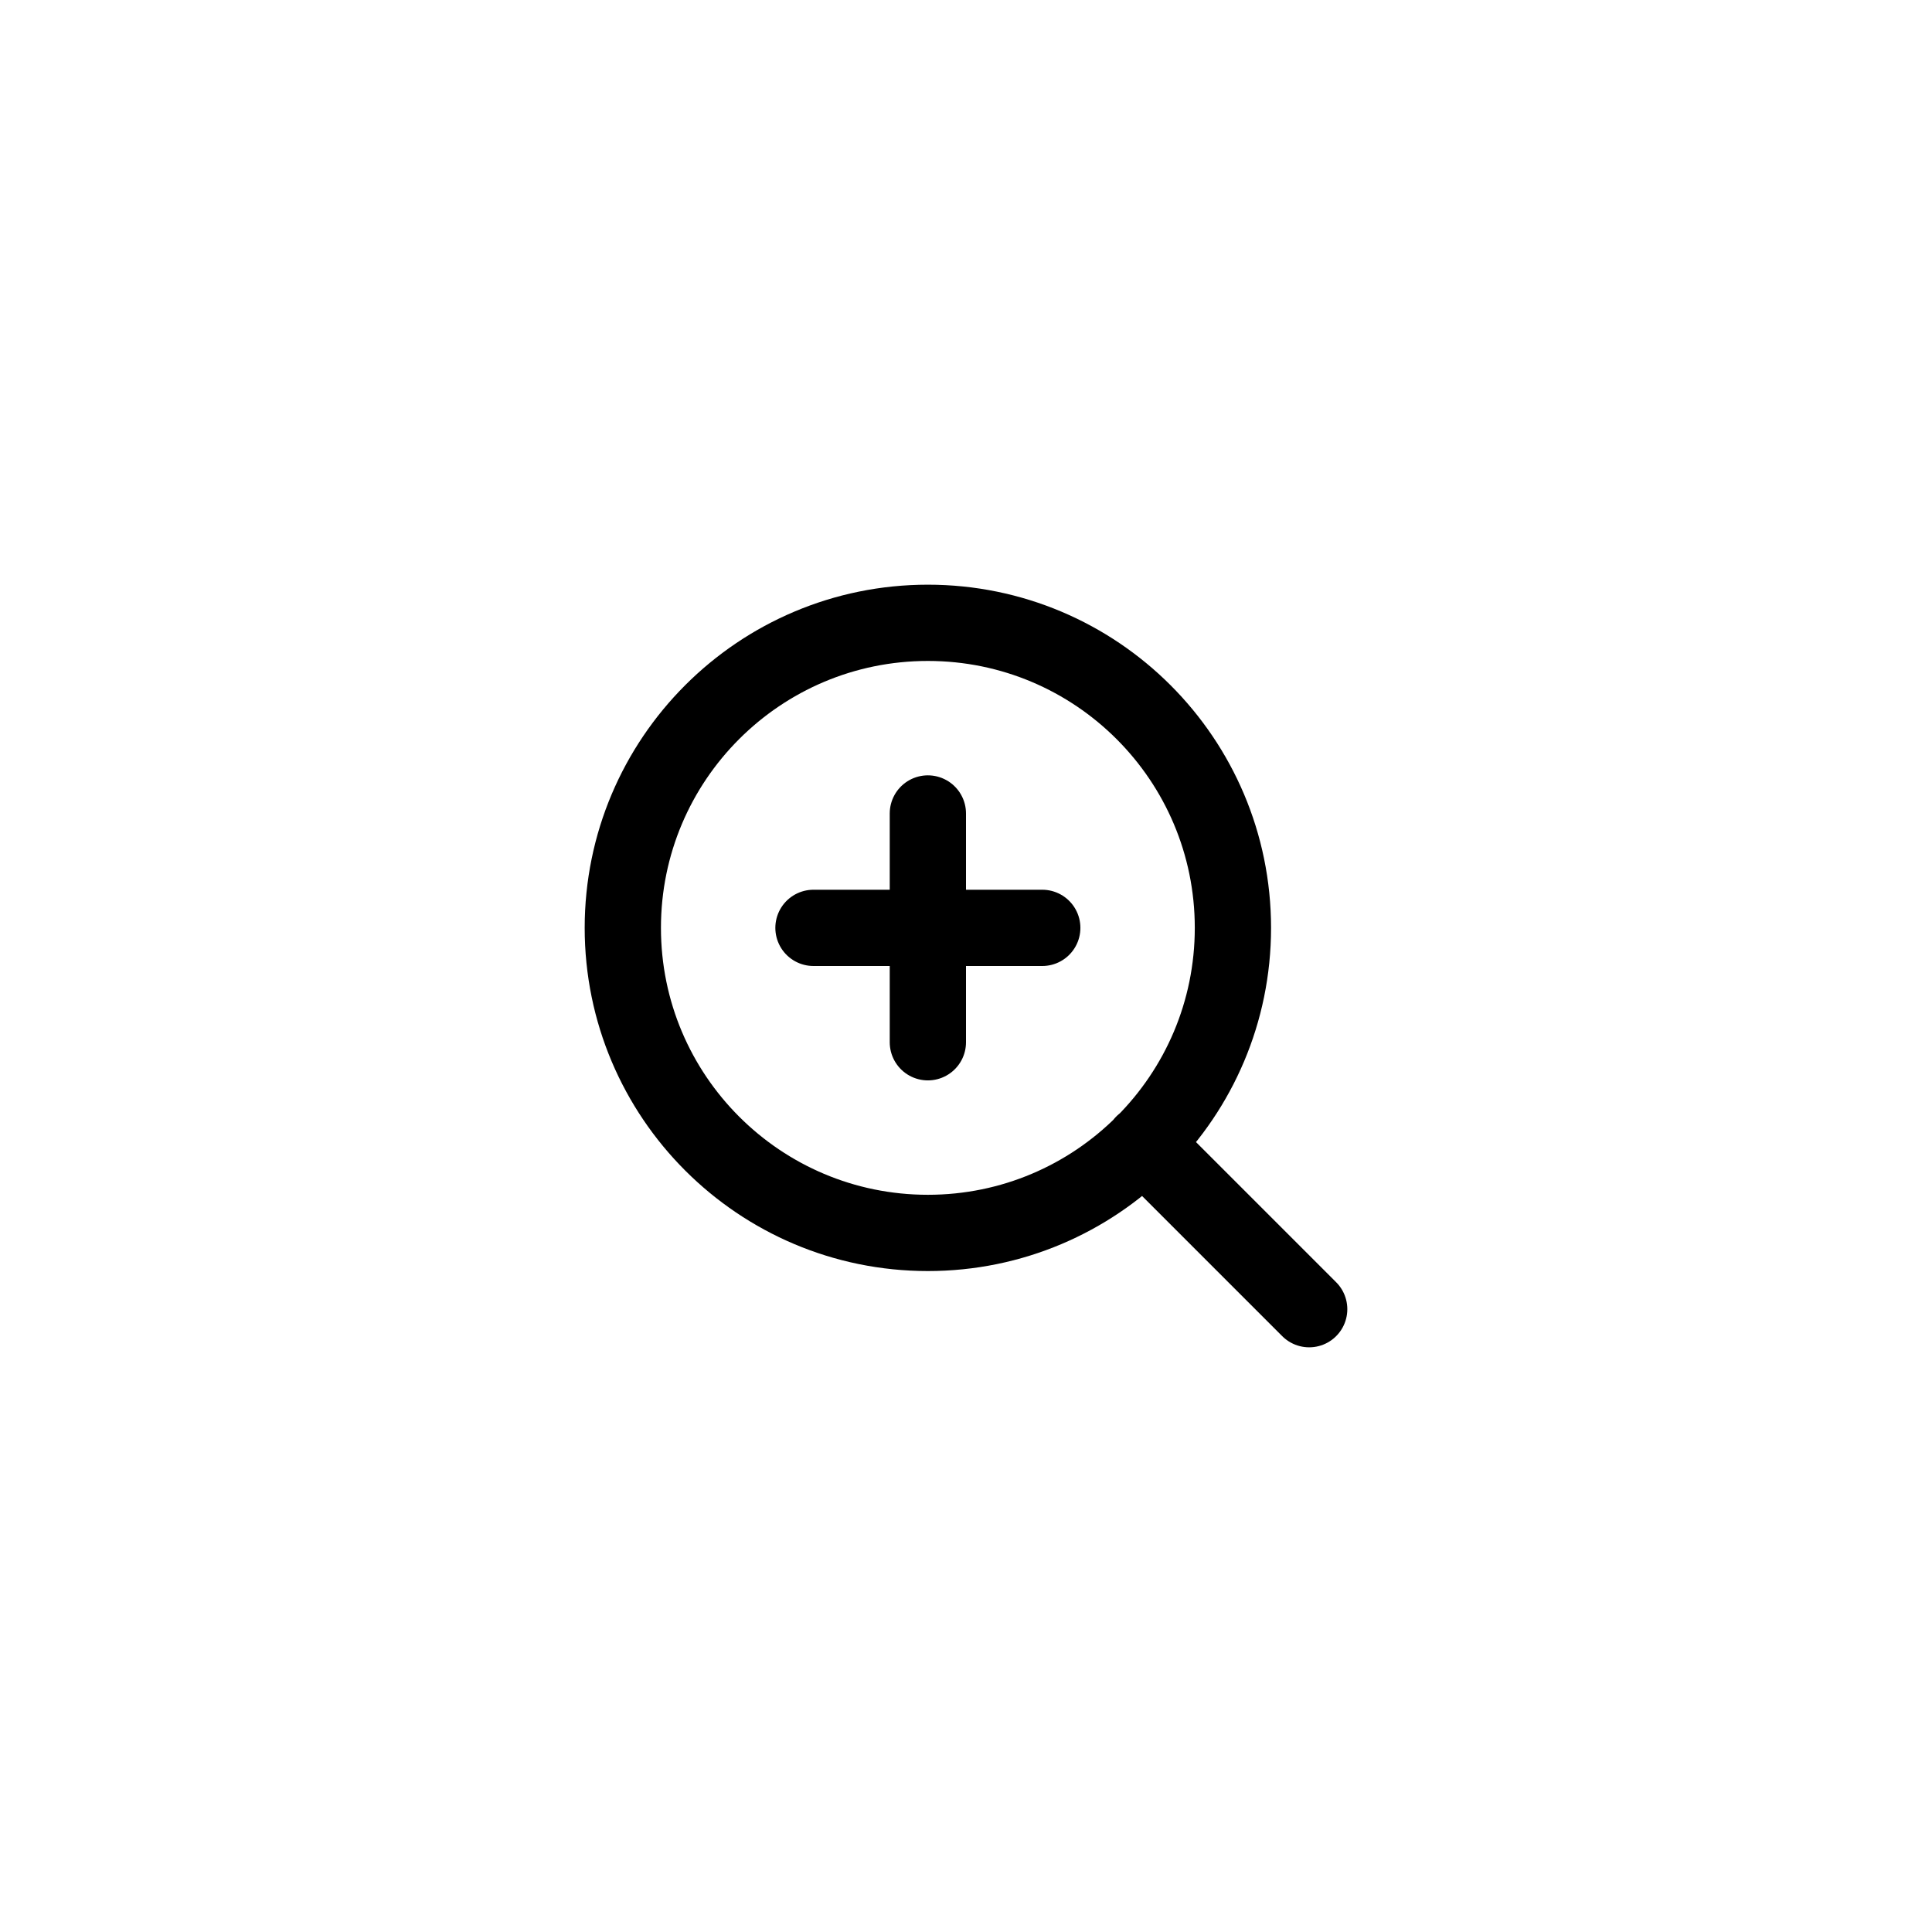
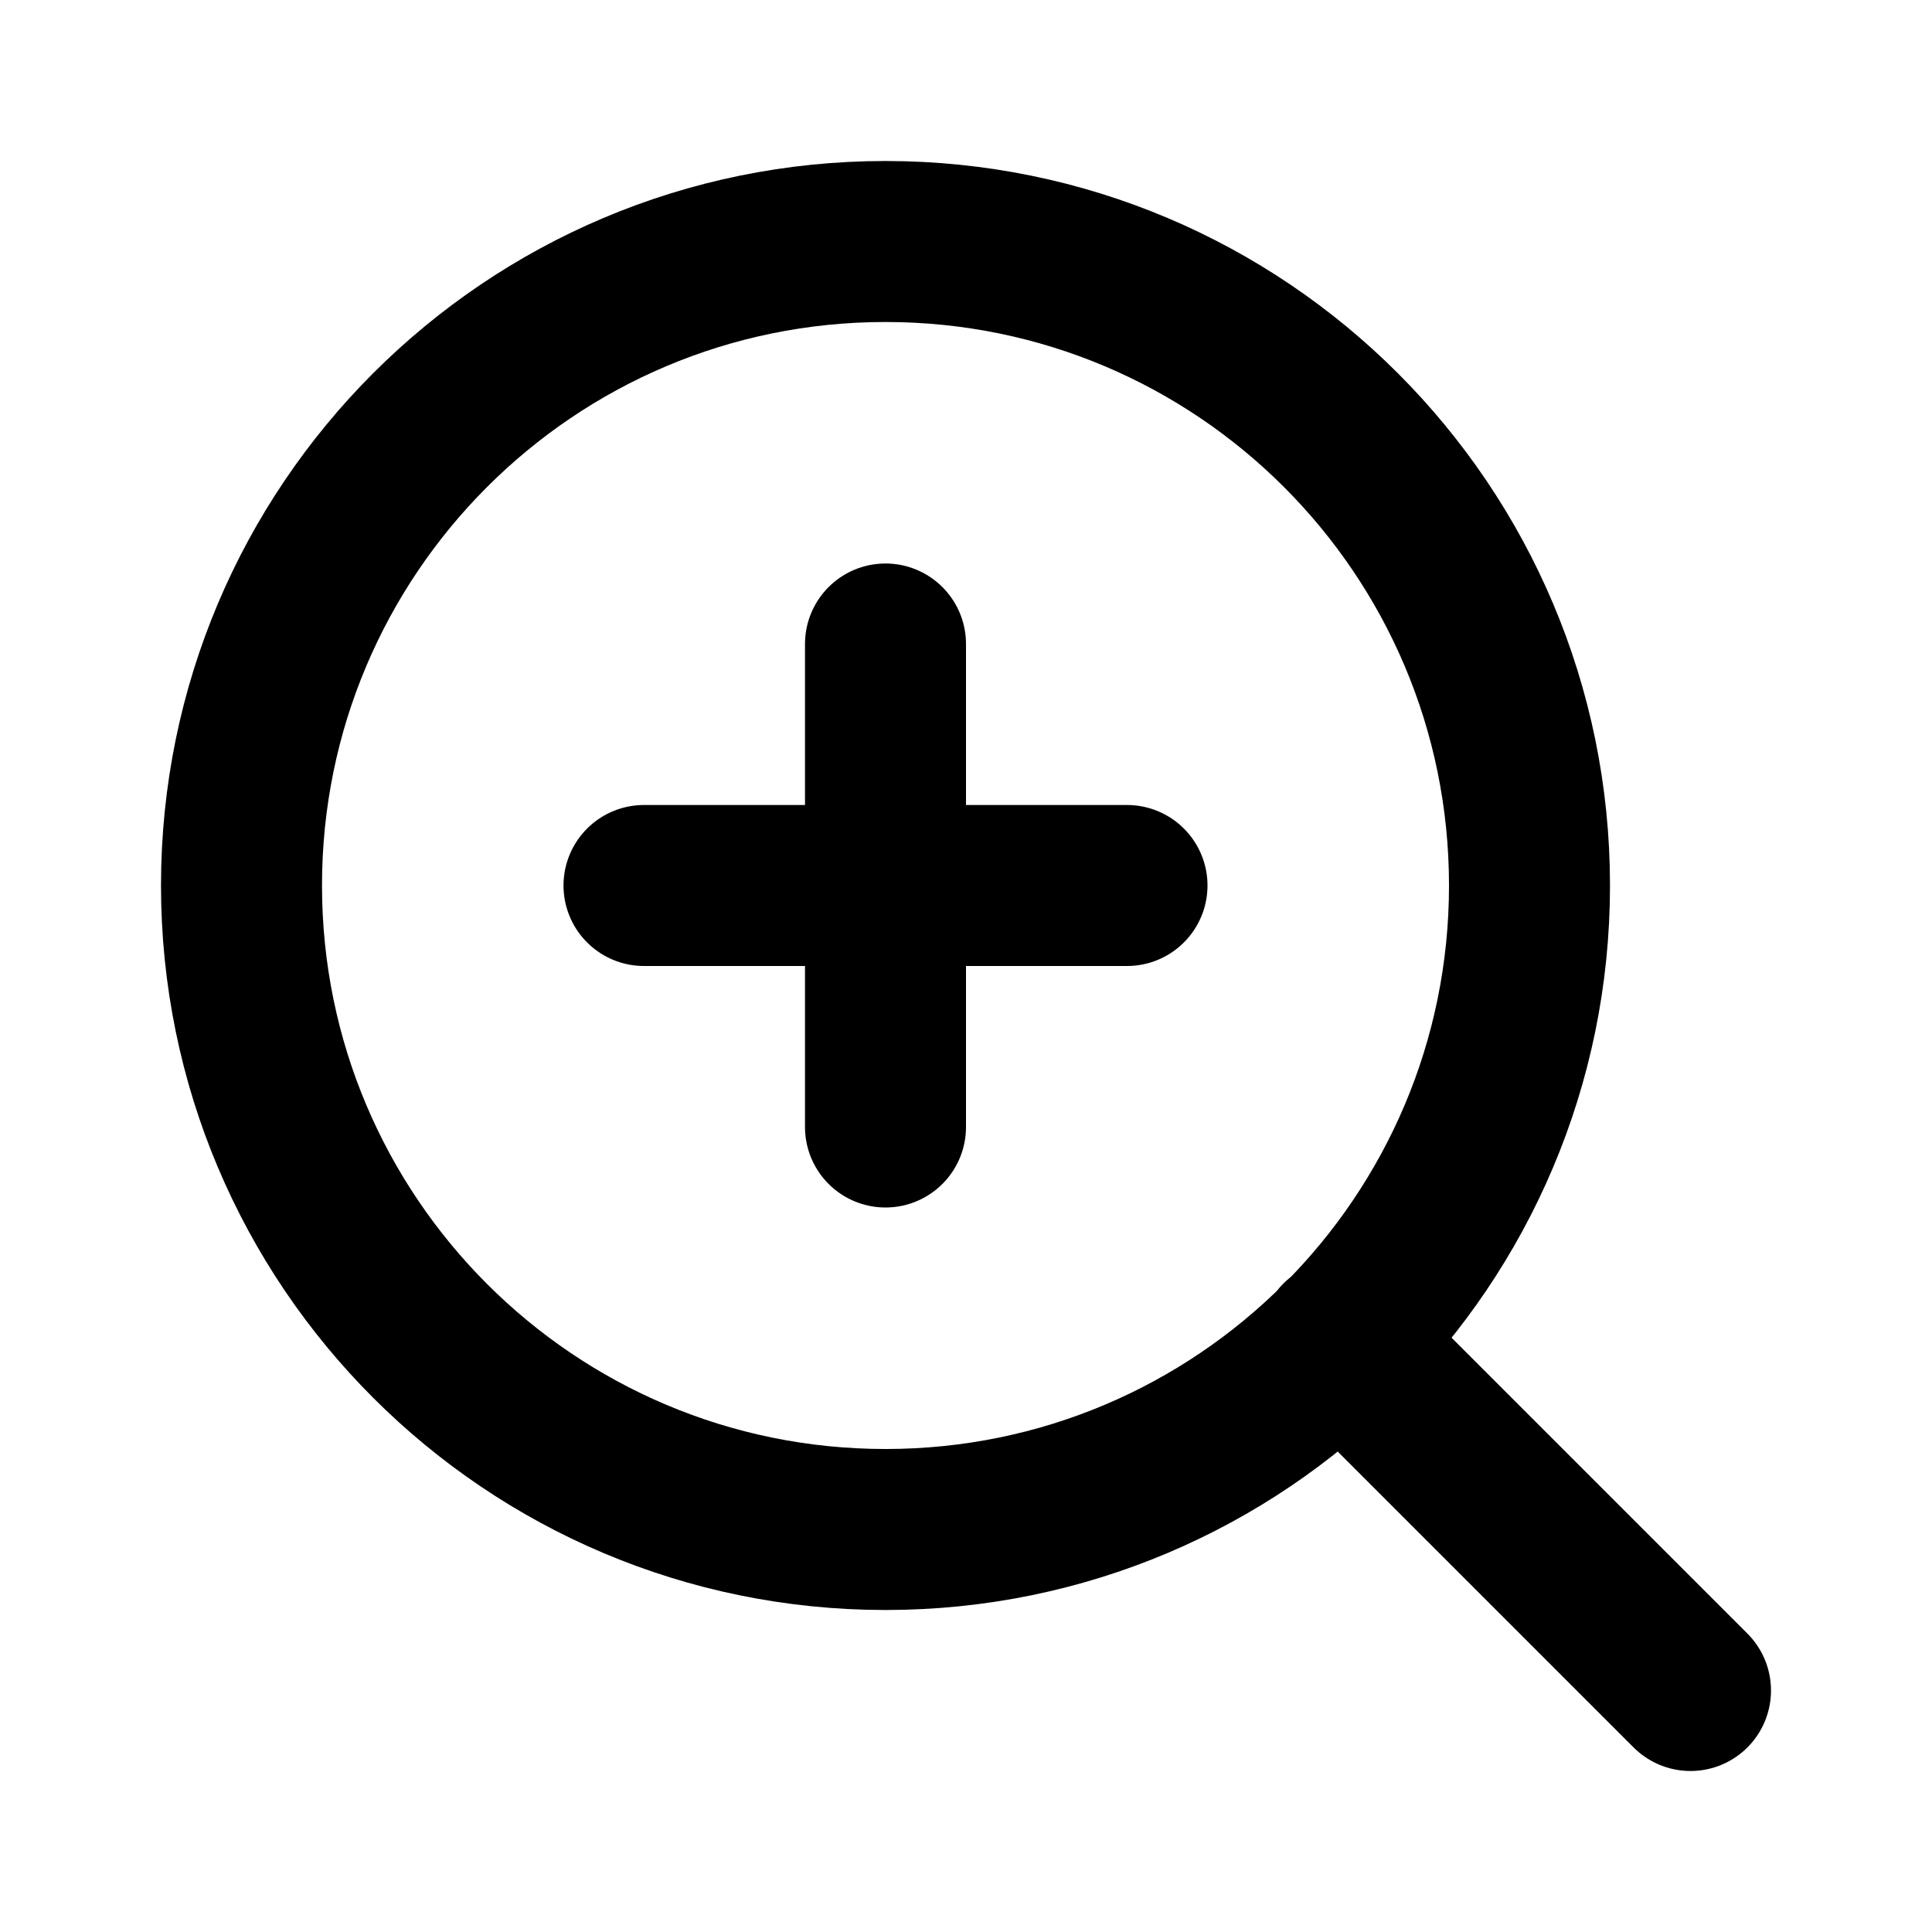
- <svg xmlns="http://www.w3.org/2000/svg" width="38" height="38" viewBox="0 0 38 38" fill="none">
-   <path d="M25.75 25.75L22.488 22.488M18.25 16V20.5M16 18.25H20.5M24.25 18.25C24.25 21.564 21.564 24.25 18.25 24.25C14.936 24.25 12.25 21.564 12.25 18.25C12.25 14.936 14.936 12.25 18.25 12.25C21.564 12.25 24.25 14.936 24.25 18.25Z" stroke="black" stroke-width="1.5" stroke-linecap="round" stroke-linejoin="round" />
+ <svg xmlns="http://www.w3.org/2000/svg" width="18" height="18" viewBox="0 0 18 18" fill="none">
+   <path d="M15.75 15.75L12.488 12.488M8.25 6V10.5M6 8.25H10.5M14.25 8.25C14.25 11.564 11.564 14.25 8.25 14.25C4.936 14.25 2.25 11.564 2.25 8.25C2.25 4.936 4.936 2.25 8.25 2.25C11.564 2.25 14.25 4.936 14.25 8.25Z" stroke="black" stroke-width="1.5" stroke-linecap="round" stroke-linejoin="round" />
</svg>
